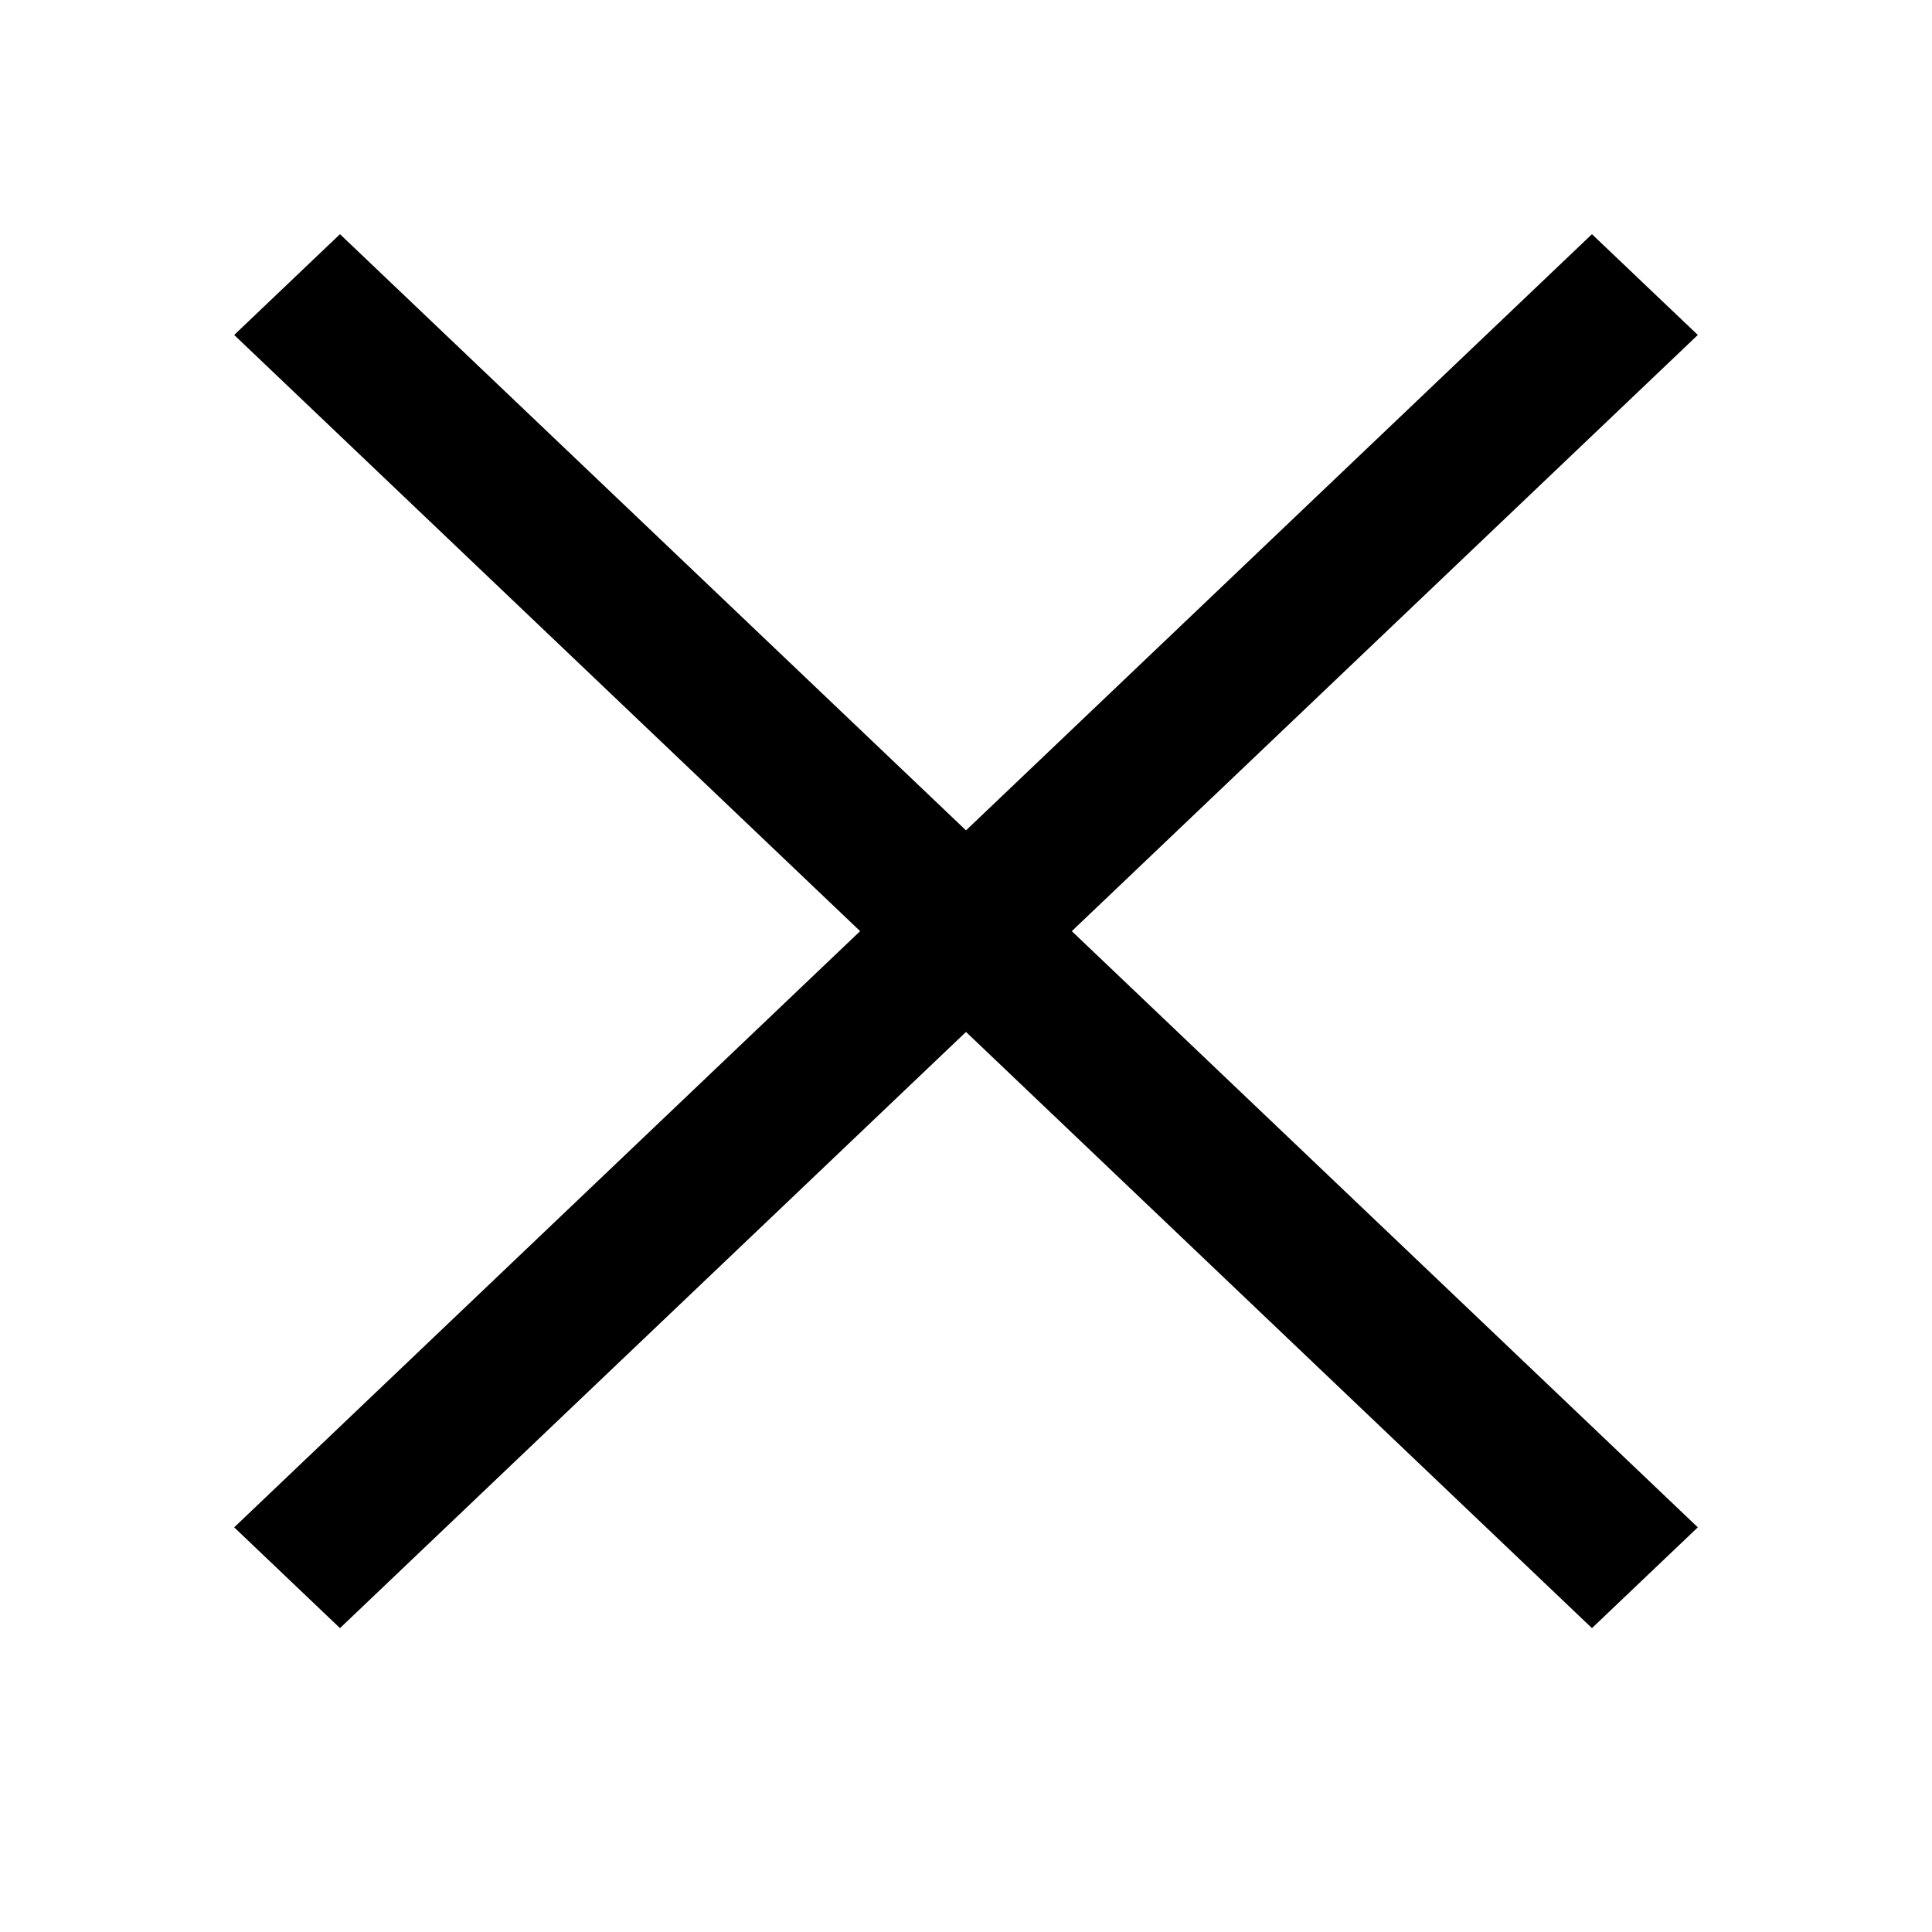
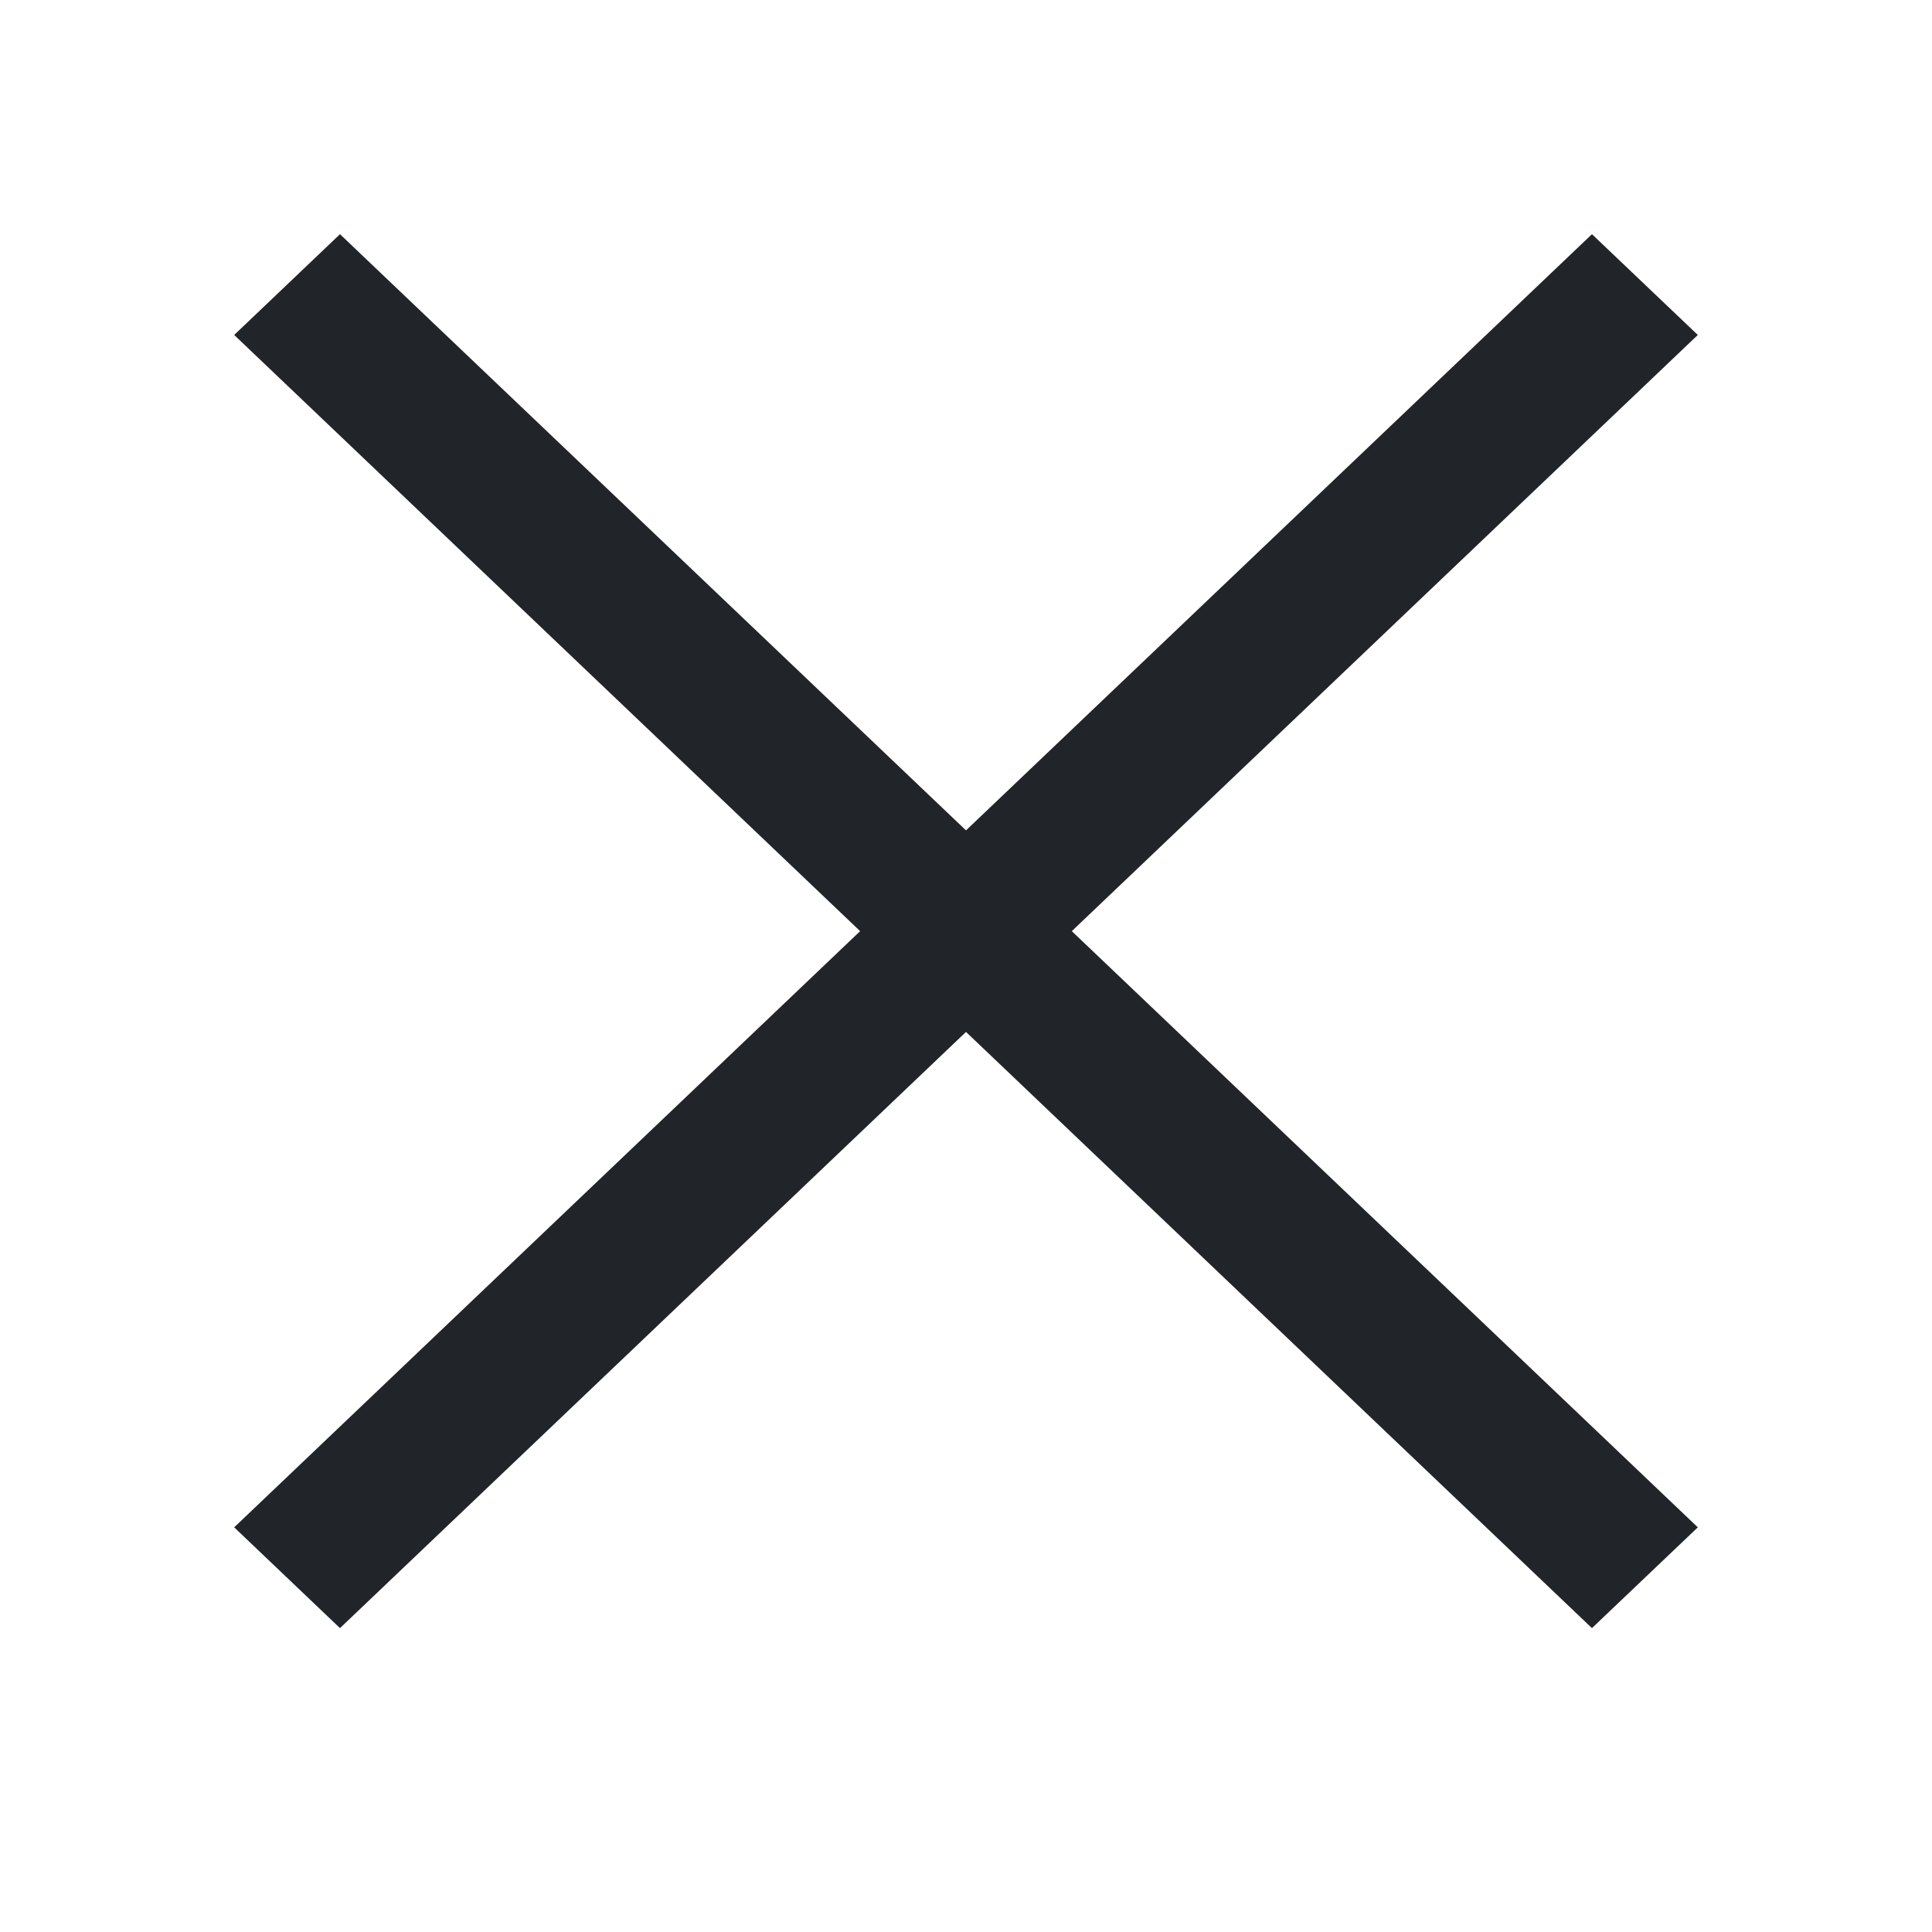
- <svg xmlns="http://www.w3.org/2000/svg" width="800px" height="800px" viewBox="-3.36 -3.36 27.72 27.72" version="1.1" fill="#000000">
+ <svg xmlns="http://www.w3.org/2000/svg" width="800px" height="800px" viewBox="-3.36 -3.36 27.72 27.72" version="1.1" fill="#000000" stroke="#000000">
  <g id="SVGRepo_bgCarrier" stroke-width="0" />
  <g id="SVGRepo_tracerCarrier" stroke-linecap="round" stroke-linejoin="round" />
  <g id="SVGRepo_iconCarrier">
    <defs> </defs>
    <g id="Page-1" stroke="none" stroke-width="1" fill="none" fill-rule="evenodd">
-       <g id="Dribbble-Light-Preview" transform="translate(-419, -240)" fill="#000000">
+       <g id="Dribbble-Light-Preview" transform="translate(-419, -240)" fill="#212529">
        <g id="icons" transform="translate(56, 160)">
-           <polygon id="close-[#1511]" points="375.018 90 384 98.554 382.481 100 373.5 91.446 364.518 100 363 98.554 371.981 90 363 81.446 364.518 80 373.5 88.554 382.481 80 384 81.446"> </polygon>
+           <polygon id="close-[#21252912529]" points="375.018 90 384 98.554 382.481 100 373.5 91.446 364.518 100 363 98.554 371.981 90 363 81.446 364.518 80 373.5 88.554 382.481 80 384 81.446"> </polygon>
        </g>
      </g>
    </g>
  </g>
</svg>
